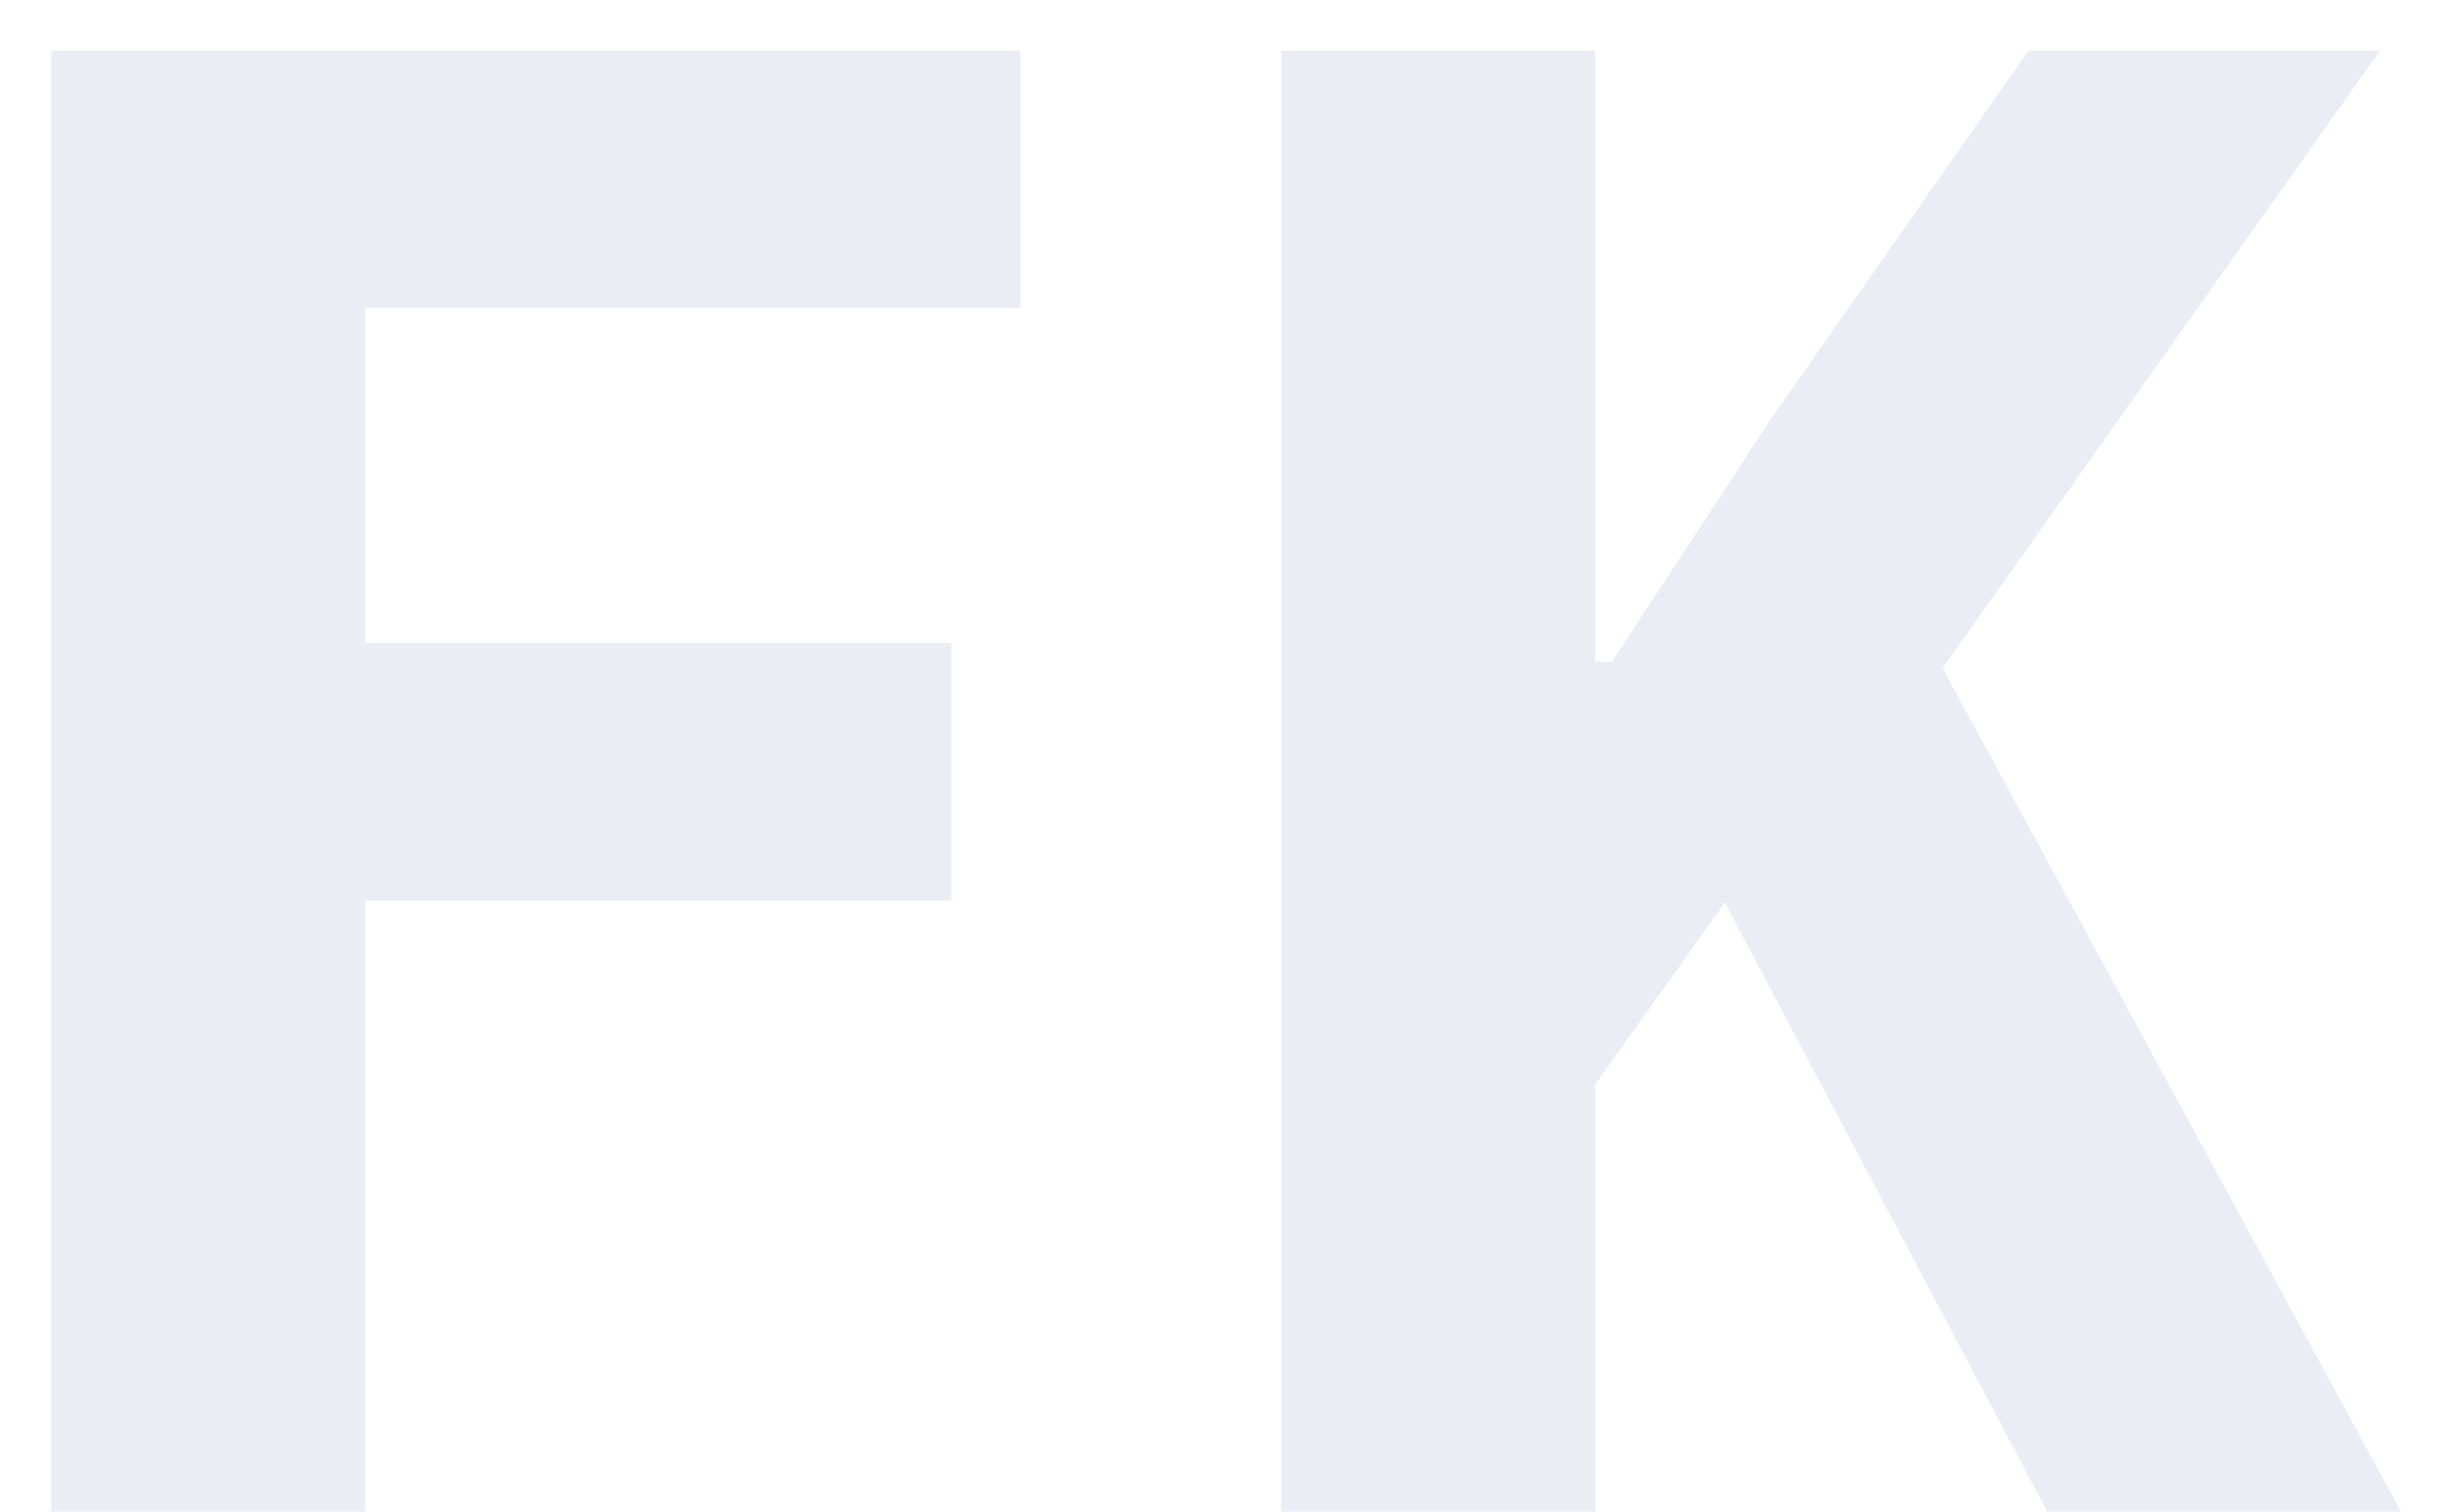
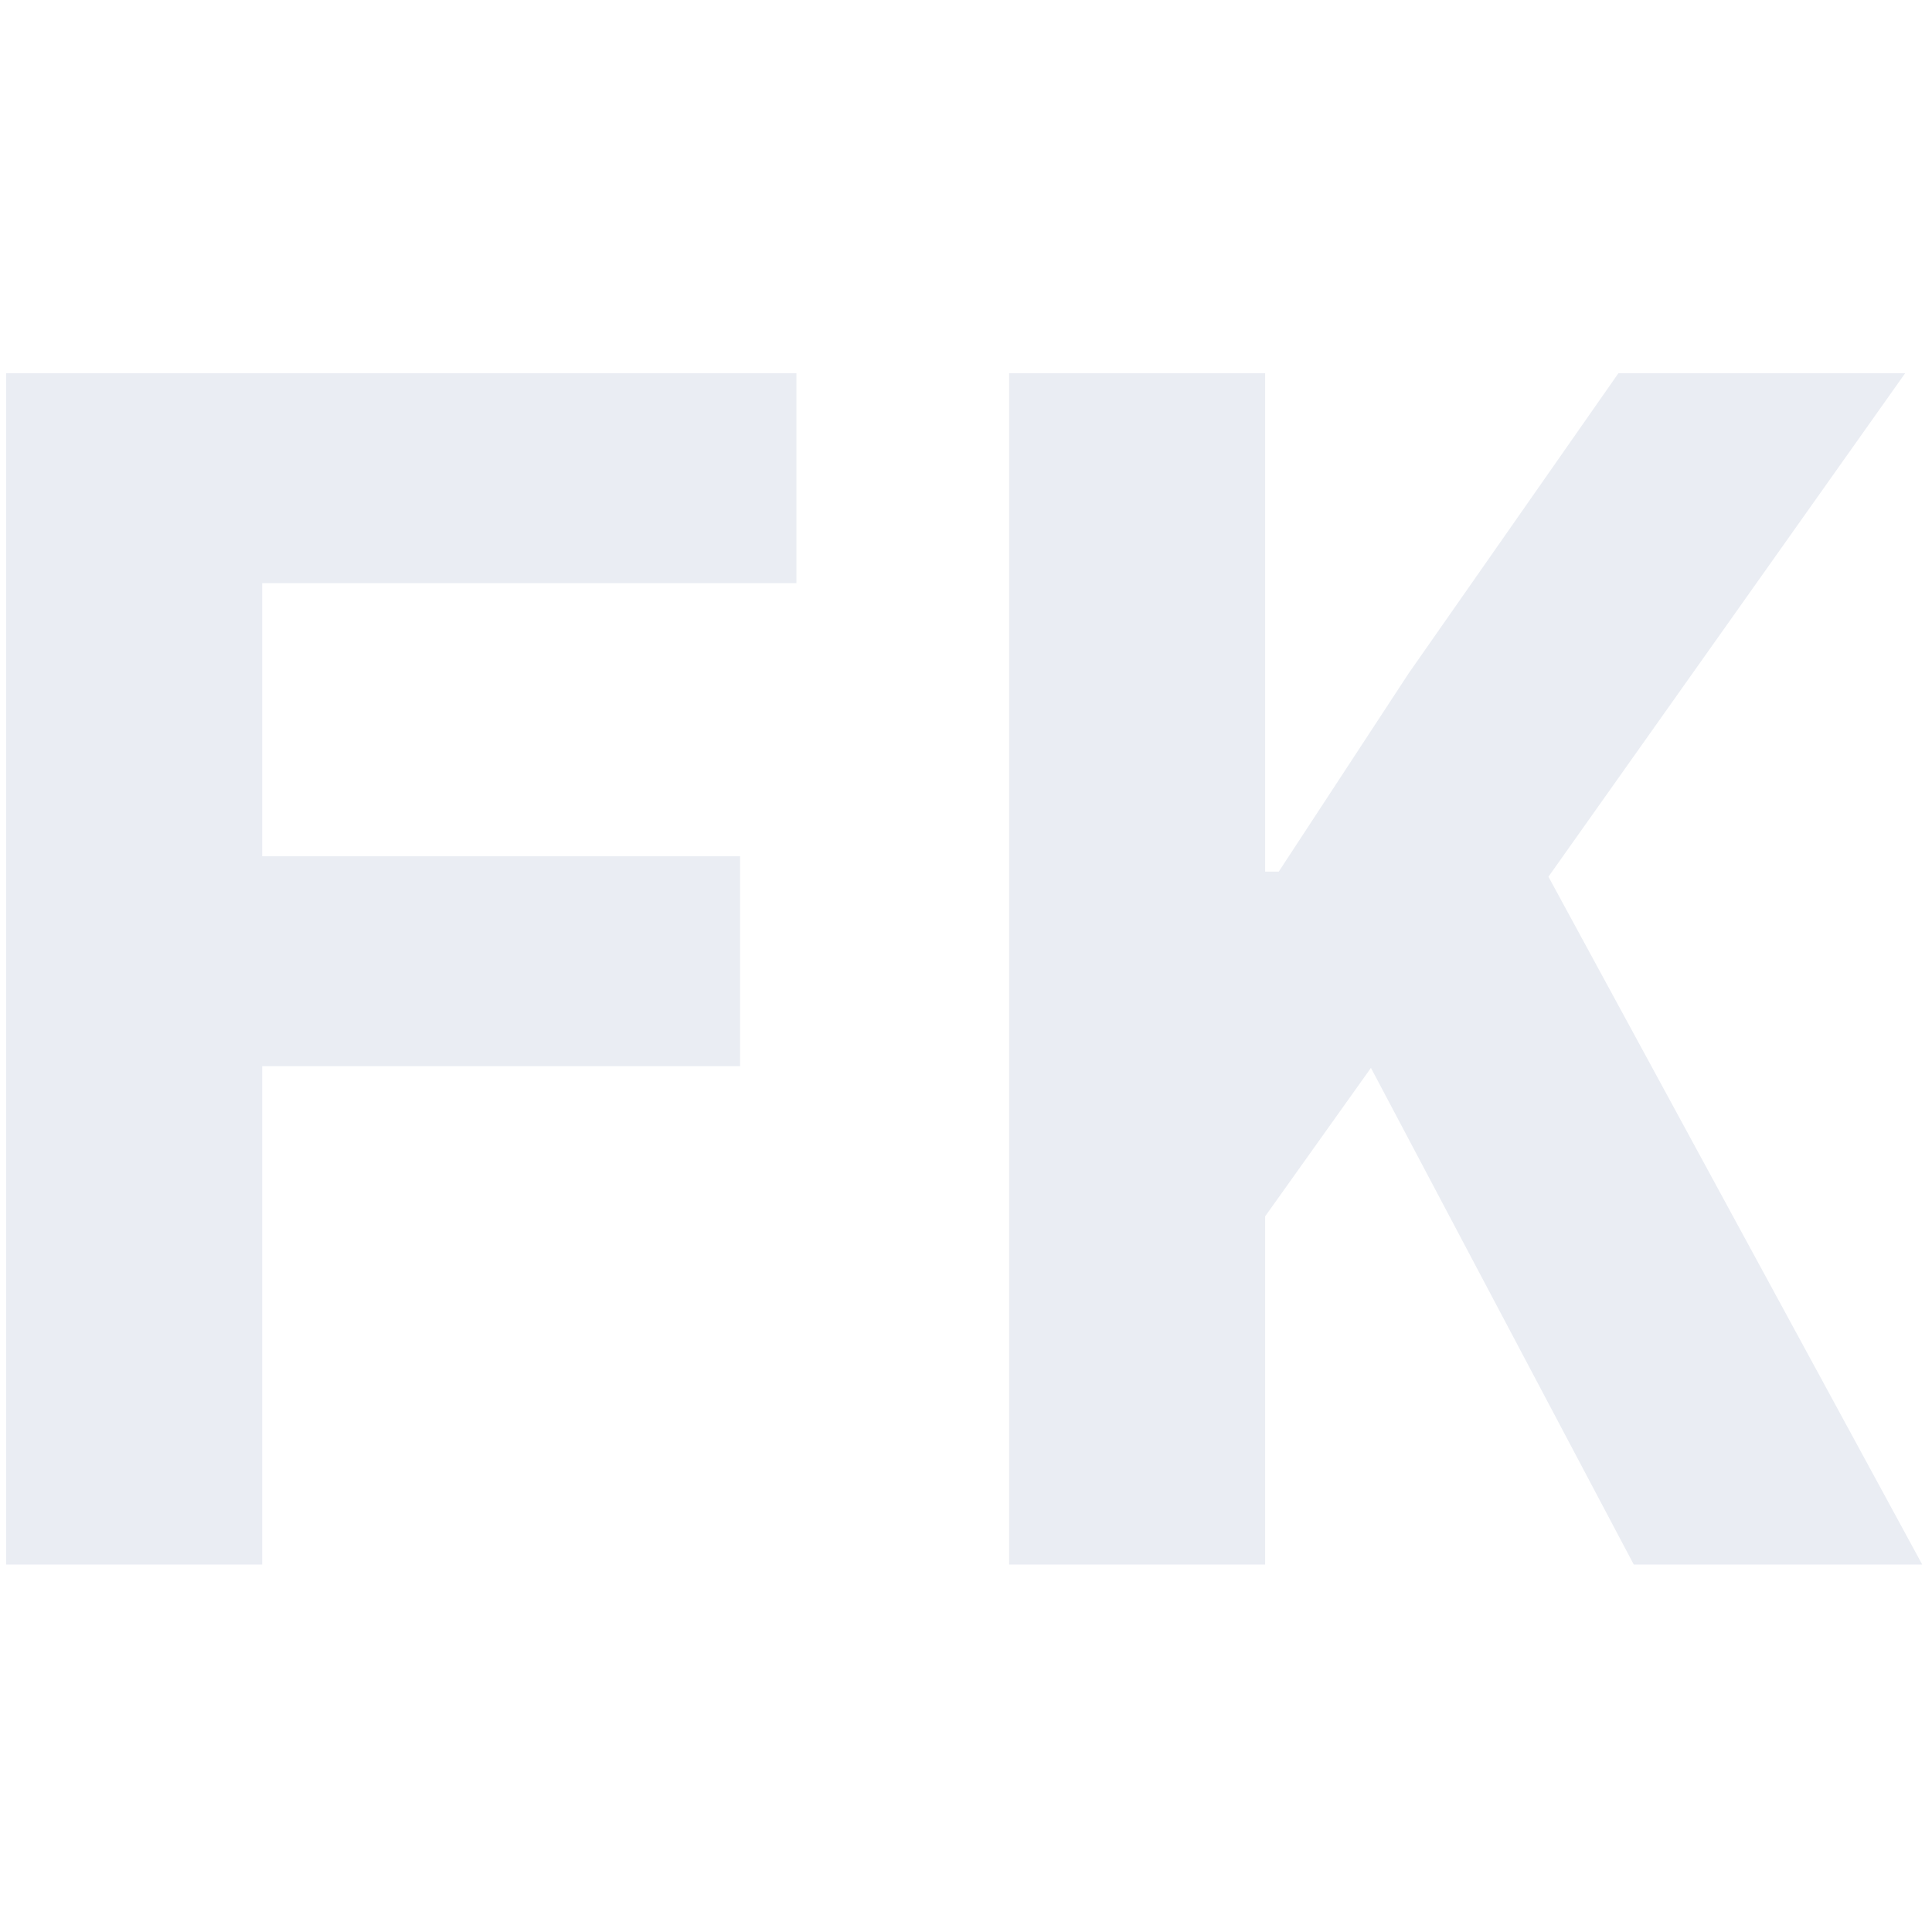
- <svg xmlns="http://www.w3.org/2000/svg" width="42" height="26" viewBox="0 0 42 26" fill="none">
-   <path d="M0.88 26V0.872H17.548V5.3H6.28V11.06H16.36V15.488H6.28V26H0.88ZM29.666 15.524L27.434 18.656V26H22.034V0.872H27.434V11.384H27.722L30.458 7.208L34.886 0.872H40.934L33.41 11.492L41.294 26H35.21L29.666 15.524Z" fill="#EAEDF3" />
+ <svg xmlns="http://www.w3.org/2000/svg" width="164" height="164" viewBox="0 0 163 101" fill="none">
+   <path d="M0.52 101V0.488H67.192V18.2H22.12V41.24H62.44V58.952H22.12V101H0.52ZM115.664 59.096L106.736 71.624V101H85.136V0.488H106.736V42.536H107.888L118.832 25.832L136.544 0.488H160.736L130.64 42.968L162.176 101H137.84L115.664 59.096Z" fill="#EAEDF3" />
  <style>
        @media (prefers-color-scheme:light){:root{filter:invert(100%)}}
    </style>
</svg>
